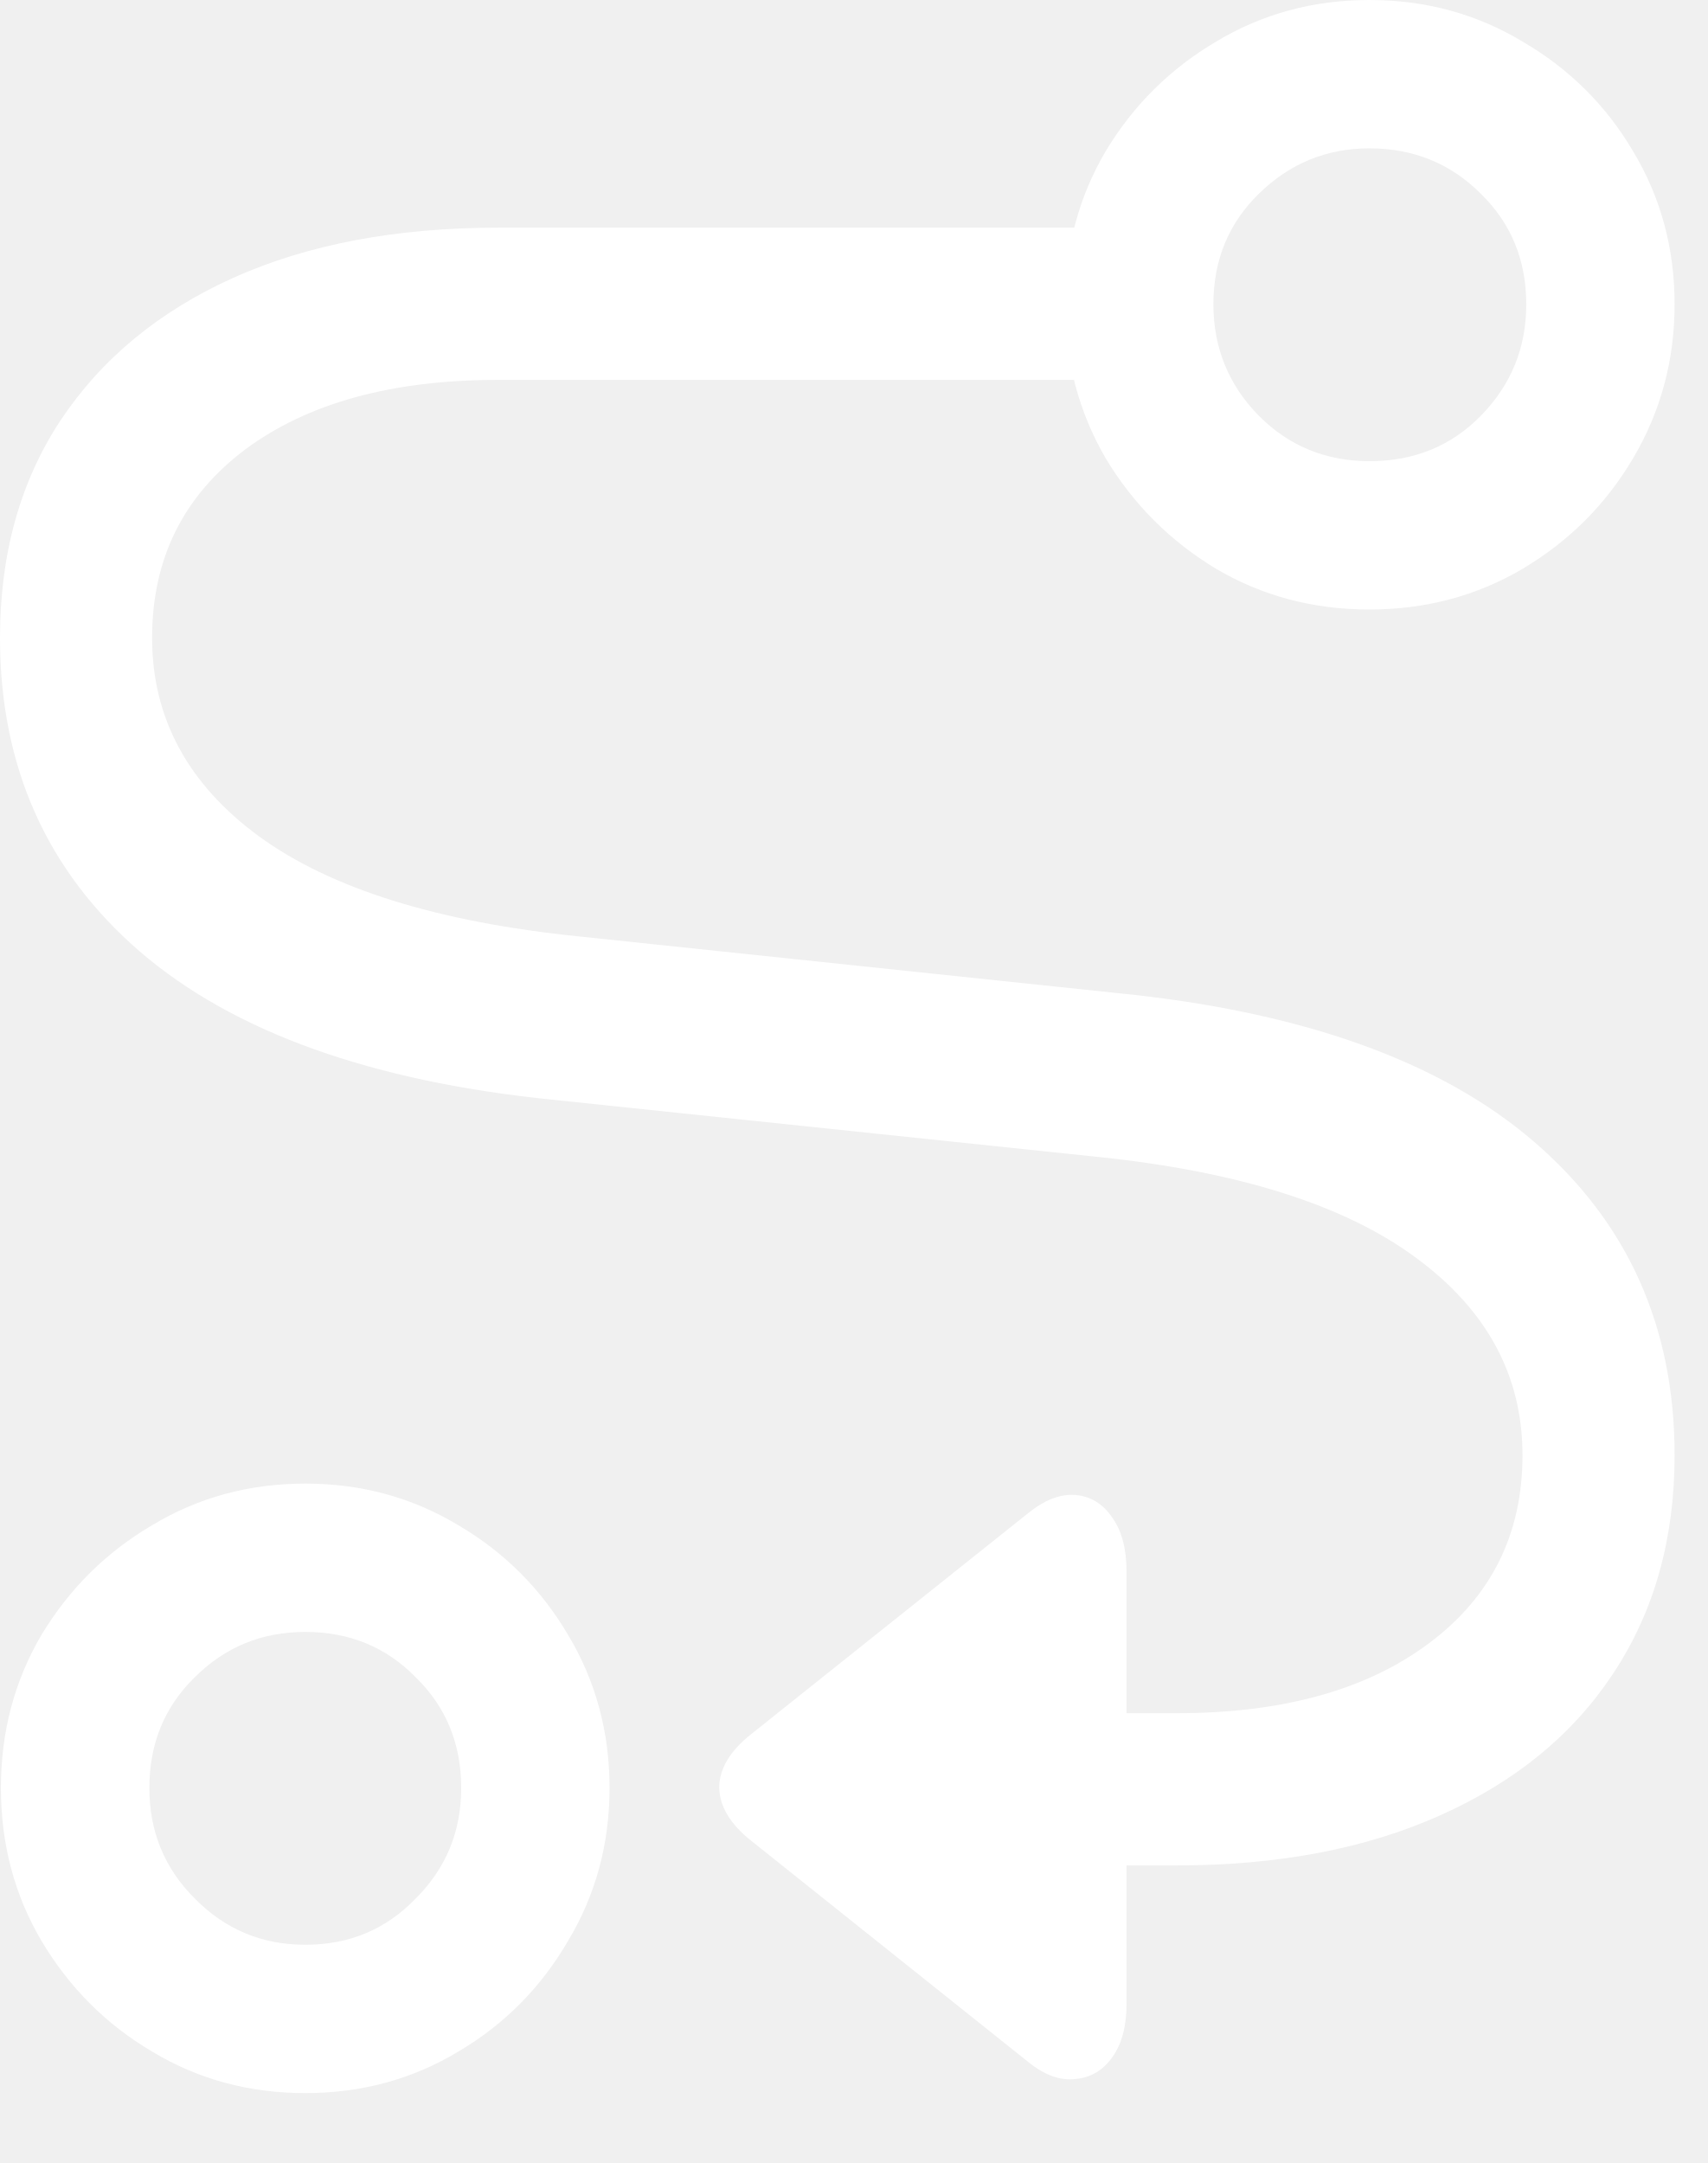
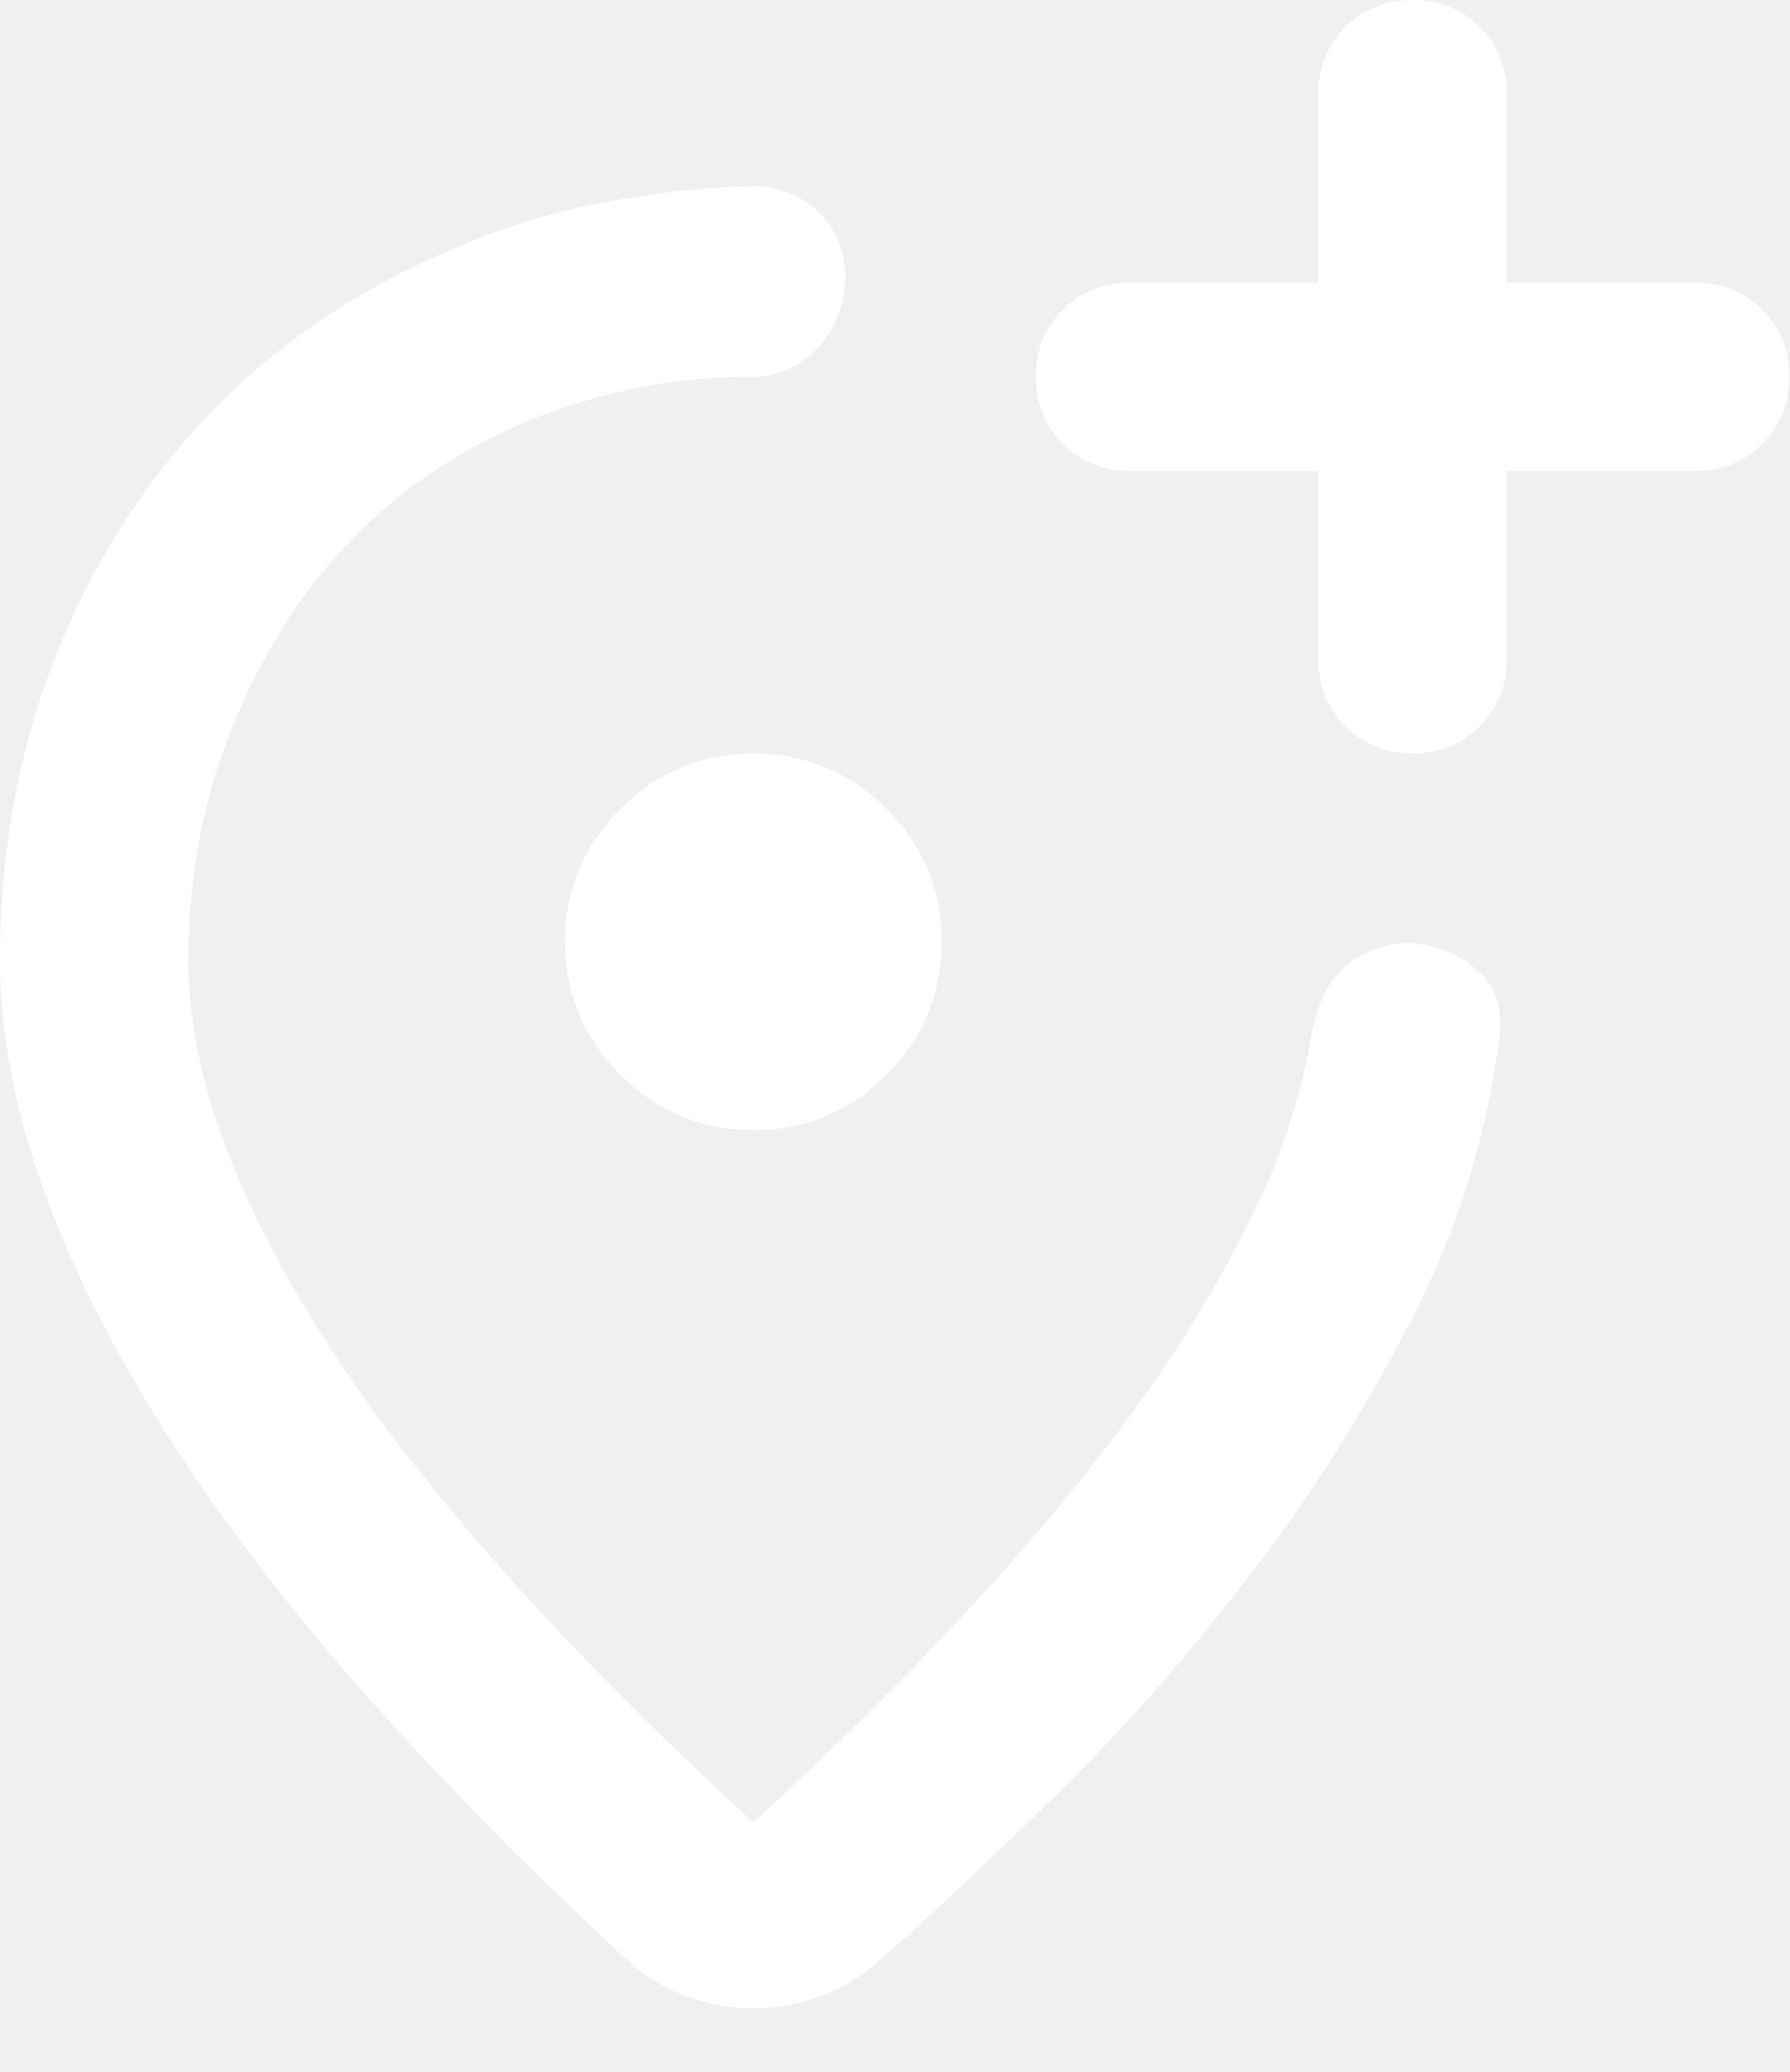
- <svg xmlns="http://www.w3.org/2000/svg" width="15" height="19" viewBox="0 0 15 19" fill="none">
-   <path d="M12.028 5.354C11.535 5.354 11.087 5.235 10.683 4.997C10.279 4.754 9.955 4.43 9.712 4.026C9.474 3.616 9.355 3.165 9.355 2.673C9.355 2.18 9.474 1.732 9.712 1.328C9.955 0.924 10.279 0.603 10.683 0.365C11.087 0.122 11.535 0 12.028 0C12.52 0 12.969 0.122 13.373 0.365C13.782 0.603 14.106 0.924 14.344 1.328C14.587 1.732 14.709 2.18 14.709 2.673C14.709 3.165 14.587 3.616 14.344 4.026C14.106 4.43 13.782 4.754 13.373 4.997C12.969 5.235 12.52 5.354 12.028 5.354ZM12.028 4.051C12.421 4.051 12.747 3.918 13.007 3.652C13.273 3.381 13.406 3.055 13.406 2.673C13.406 2.285 13.273 1.962 13.007 1.702C12.742 1.436 12.415 1.303 12.028 1.303C11.652 1.303 11.328 1.436 11.057 1.702C10.791 1.962 10.658 2.285 10.658 2.673C10.658 3.055 10.791 3.381 11.057 3.652C11.322 3.918 11.646 4.051 12.028 4.051ZM9.729 2V3.337H4.375C3.439 3.337 2.698 3.542 2.15 3.951C1.608 4.361 1.336 4.911 1.336 5.603C1.336 6.306 1.649 6.887 2.274 7.346C2.905 7.806 3.843 8.099 5.088 8.226L9.82 8.724C11.43 8.885 12.648 9.319 13.472 10.027C14.297 10.736 14.709 11.654 14.709 12.783C14.709 13.519 14.529 14.158 14.169 14.701C13.815 15.238 13.309 15.652 12.65 15.946C11.997 16.239 11.225 16.386 10.335 16.386H9.895V17.606C9.895 17.8 9.853 17.955 9.77 18.071C9.687 18.187 9.579 18.251 9.446 18.262C9.313 18.278 9.175 18.229 9.031 18.112L6.599 16.17C6.417 16.026 6.322 15.871 6.317 15.705C6.317 15.539 6.411 15.381 6.599 15.232L9.023 13.298C9.172 13.176 9.313 13.121 9.446 13.132C9.579 13.143 9.687 13.209 9.77 13.331C9.853 13.447 9.895 13.605 9.895 13.804V15.049H10.335C11.264 15.049 12.003 14.845 12.551 14.435C13.099 14.026 13.373 13.475 13.373 12.783C13.373 12.08 13.057 11.499 12.426 11.04C11.801 10.581 10.866 10.287 9.621 10.16L4.873 9.662C3.268 9.502 2.053 9.067 1.229 8.359C0.41 7.651 0 6.732 0 5.603C0 4.867 0.177 4.231 0.531 3.694C0.891 3.152 1.397 2.734 2.05 2.44C2.703 2.147 3.478 2 4.375 2H9.729ZM2.681 18.386C2.189 18.386 1.74 18.265 1.336 18.021C0.932 17.783 0.609 17.459 0.365 17.05C0.127 16.646 0.008 16.198 0.008 15.705C0.008 15.213 0.127 14.764 0.365 14.36C0.609 13.956 0.932 13.635 1.336 13.398C1.74 13.154 2.189 13.032 2.681 13.032C3.174 13.032 3.622 13.154 4.026 13.398C4.43 13.635 4.751 13.956 4.989 14.36C5.232 14.764 5.354 15.213 5.354 15.705C5.354 16.198 5.232 16.646 4.989 17.05C4.751 17.459 4.43 17.783 4.026 18.021C3.622 18.265 3.174 18.386 2.681 18.386ZM2.681 17.083C3.069 17.083 3.392 16.947 3.652 16.676C3.918 16.411 4.051 16.087 4.051 15.705C4.051 15.318 3.918 14.994 3.652 14.734C3.392 14.468 3.069 14.335 2.681 14.335C2.299 14.335 1.976 14.468 1.71 14.734C1.444 14.994 1.312 15.318 1.312 15.705C1.312 16.087 1.444 16.411 1.71 16.676C1.976 16.947 2.299 17.083 2.681 17.083Z" fill="white" />
+ <svg xmlns="http://www.w3.org/2000/svg" width="19" height="22" viewBox="0 0 19 22" fill="none">
+   <path d="M8 21.325C7.767 21.325 7.533 21.283 7.3 21.2C7.067 21.117 6.858 20.992 6.675 20.825C5.592 19.825 4.633 18.85 3.8 17.9C2.967 16.95 2.271 16.029 1.712 15.137C1.154 14.246 0.729 13.387 0.438 12.562C0.146 11.738 0 10.95 0 10.2C0 8.483 0.433 6.942 1.3 5.575C2.167 4.208 3.392 3.208 4.975 2.575C5.408 2.392 5.888 2.25 6.412 2.15C6.938 2.05 7.458 1.992 7.975 1.975C8.258 1.975 8.496 2.067 8.688 2.25C8.879 2.433 8.975 2.667 8.975 2.95C8.975 3.233 8.879 3.479 8.688 3.688C8.496 3.896 8.258 4 7.975 4C7.575 4 7.183 4.037 6.8 4.112C6.417 4.188 6.033 4.3 5.65 4.45C4.483 4.933 3.583 5.7 2.95 6.75C2.317 7.8 2 8.95 2 10.2C2 11.383 2.492 12.738 3.475 14.262C4.458 15.787 5.967 17.483 8 19.35C9.017 18.417 9.9 17.529 10.65 16.688C11.4 15.846 12.025 15.042 12.525 14.275C12.858 13.758 13.15 13.229 13.4 12.688C13.65 12.146 13.825 11.583 13.925 11C13.992 10.617 14.137 10.35 14.363 10.2C14.588 10.05 14.825 9.992 15.075 10.025C15.325 10.058 15.537 10.158 15.713 10.325C15.887 10.492 15.958 10.717 15.925 11C15.792 12.033 15.496 13.004 15.037 13.912C14.579 14.821 14.042 15.692 13.425 16.525C12.708 17.475 11.971 18.321 11.213 19.062C10.454 19.804 9.825 20.392 9.325 20.825C9.142 20.992 8.933 21.117 8.7 21.2C8.467 21.283 8.233 21.325 8 21.325ZM8 12C8.55 12 9.021 11.804 9.412 11.412C9.804 11.021 10 10.55 10 10C10 9.45 9.804 8.979 9.412 8.588C9.021 8.196 8.55 8 8 8C7.45 8 6.979 8.196 6.588 8.588C6.196 8.979 6 9.45 6 10C6 10.55 6.196 11.021 6.588 11.412C6.979 11.804 7.45 12 8 12ZM14 5V7C14 7.283 14.096 7.521 14.287 7.713C14.479 7.904 14.717 8 15 8C15.283 8 15.521 7.904 15.713 7.713C15.904 7.521 16 7.283 16 7V5H18C18.283 5 18.521 4.904 18.712 4.713C18.904 4.521 19 4.283 19 4C19 3.717 18.904 3.479 18.712 3.288C18.521 3.096 18.283 3 18 3H16V1C16 0.717 15.904 0.479 15.713 0.287C15.521 0.096 15.283 0 15 0C14.717 0 14.479 0.096 14.287 0.287C14.096 0.479 14 0.717 14 1V3H12C11.717 3 11.479 3.096 11.287 3.288C11.096 3.479 11 3.717 11 4C11 4.283 11.096 4.521 11.287 4.713C11.479 4.904 11.717 5 12 5H14Z" fill="white" />
</svg>
